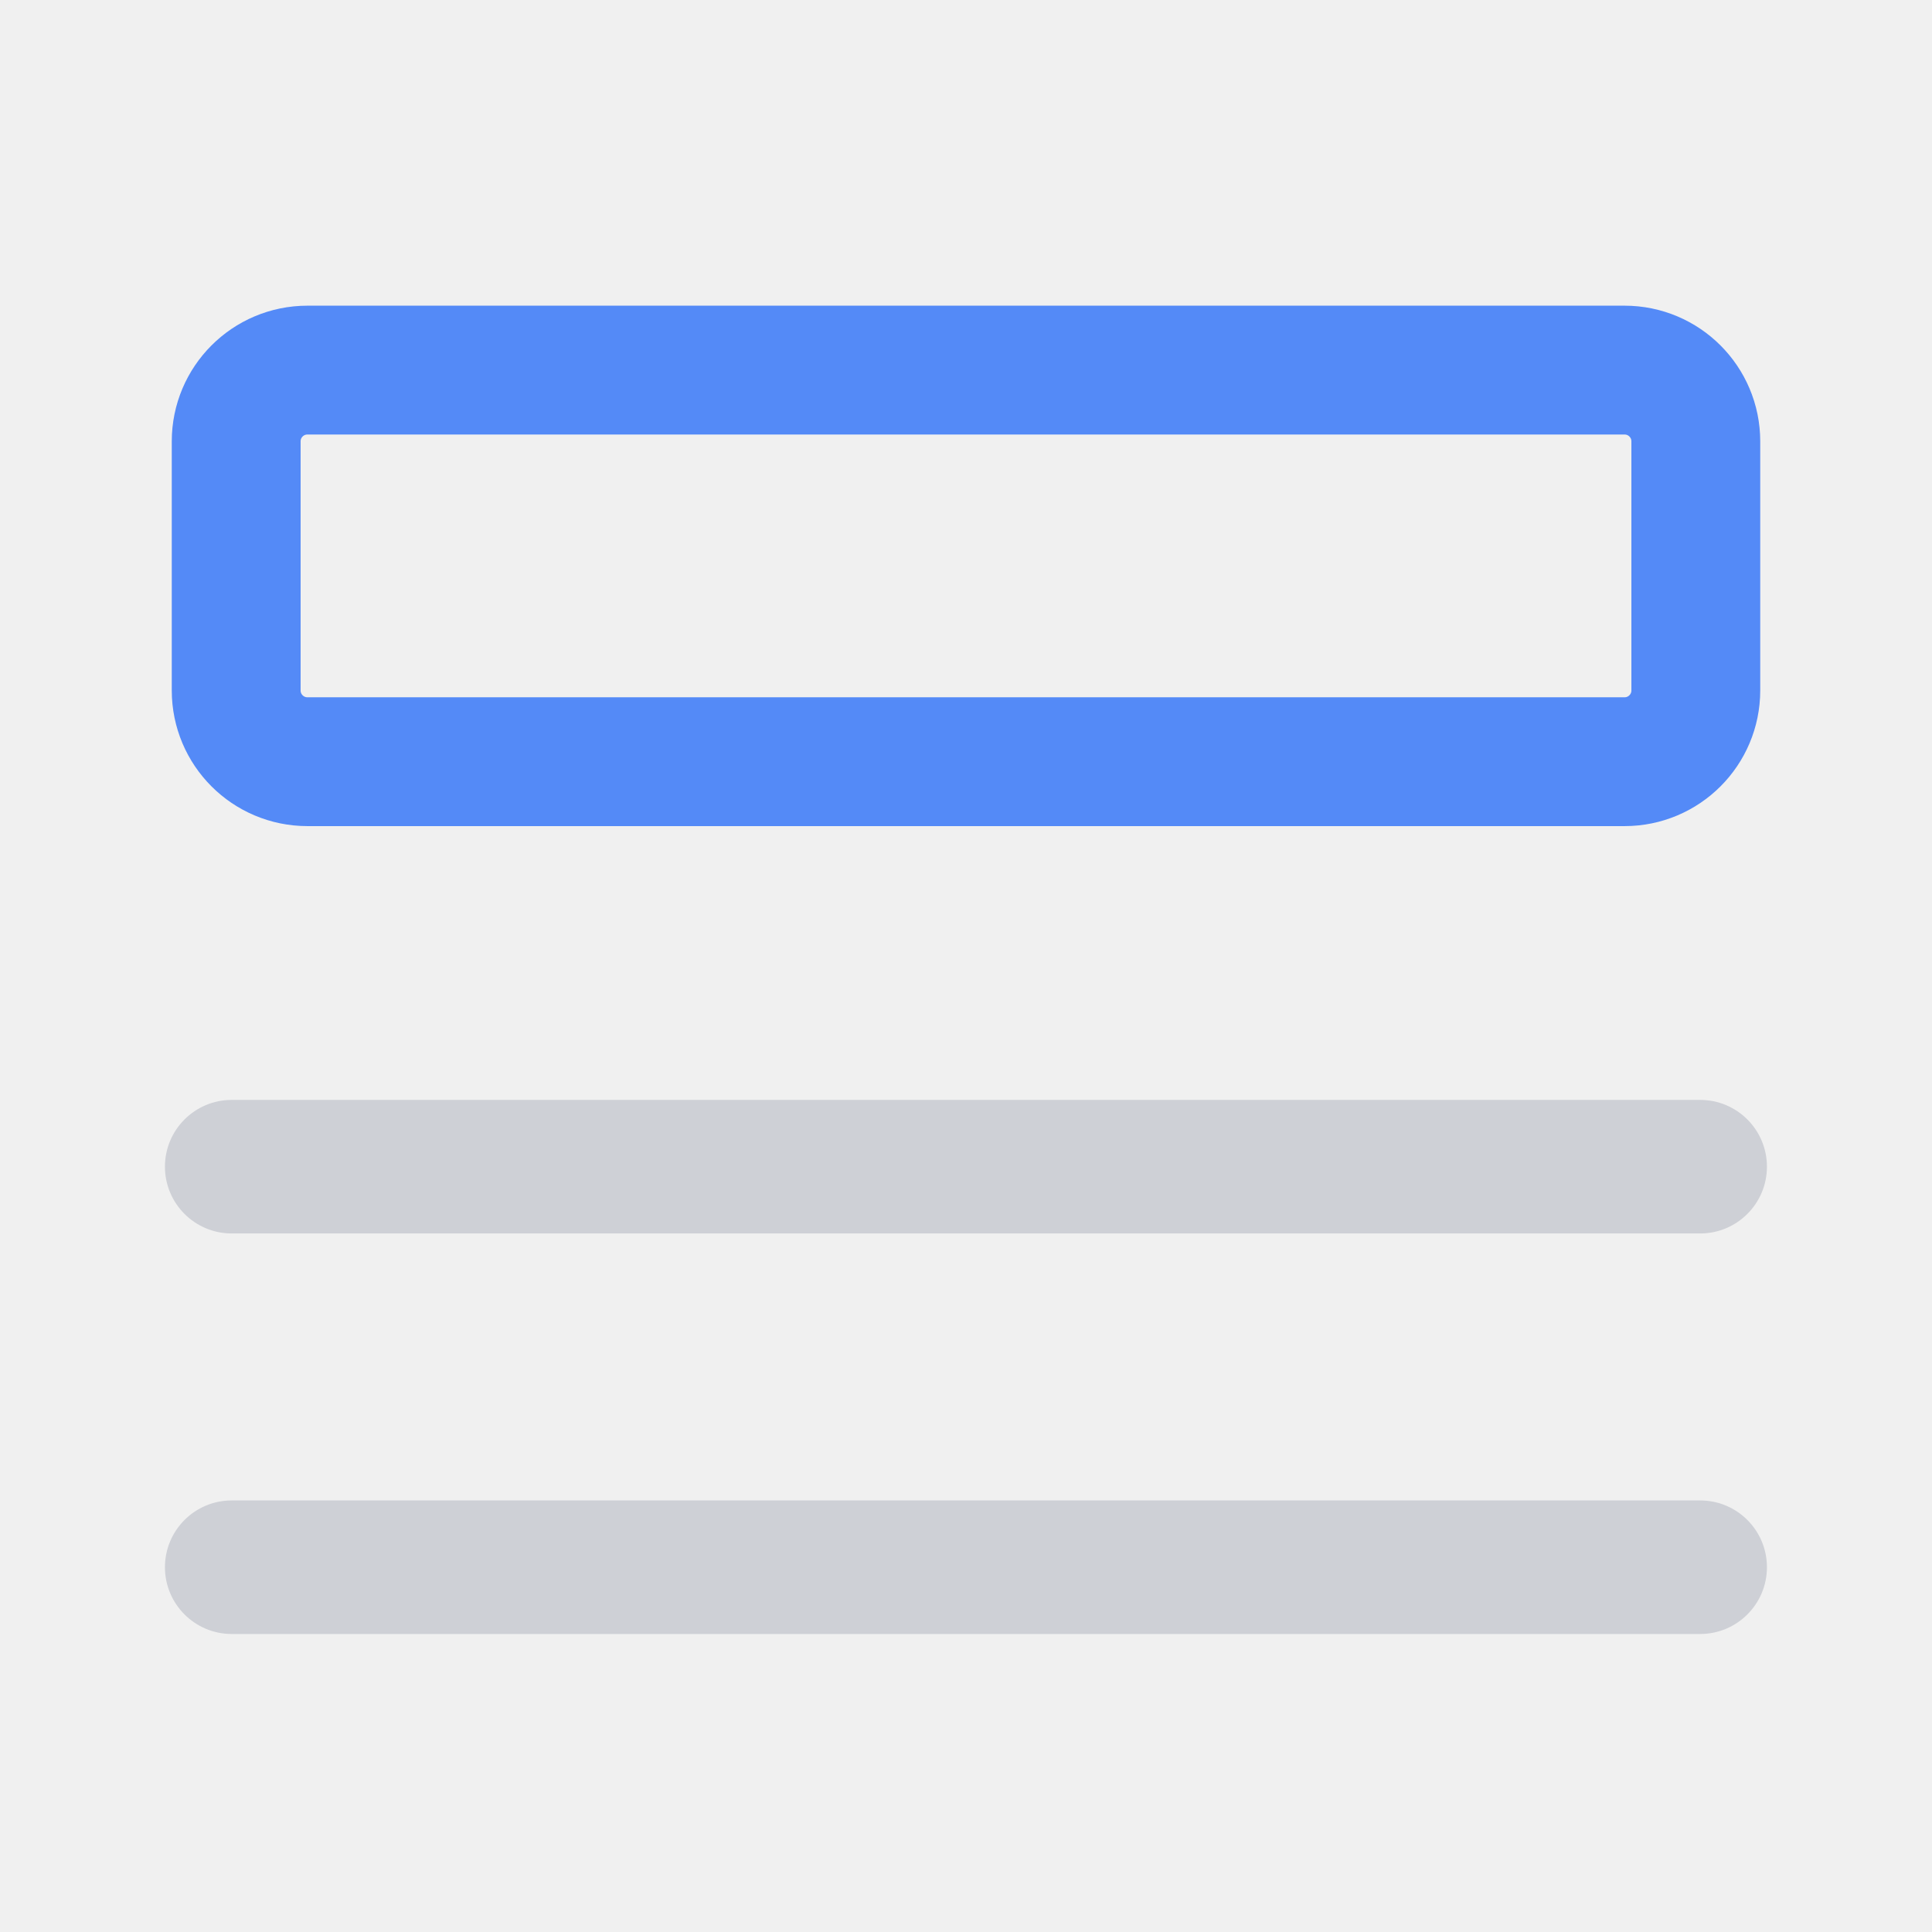
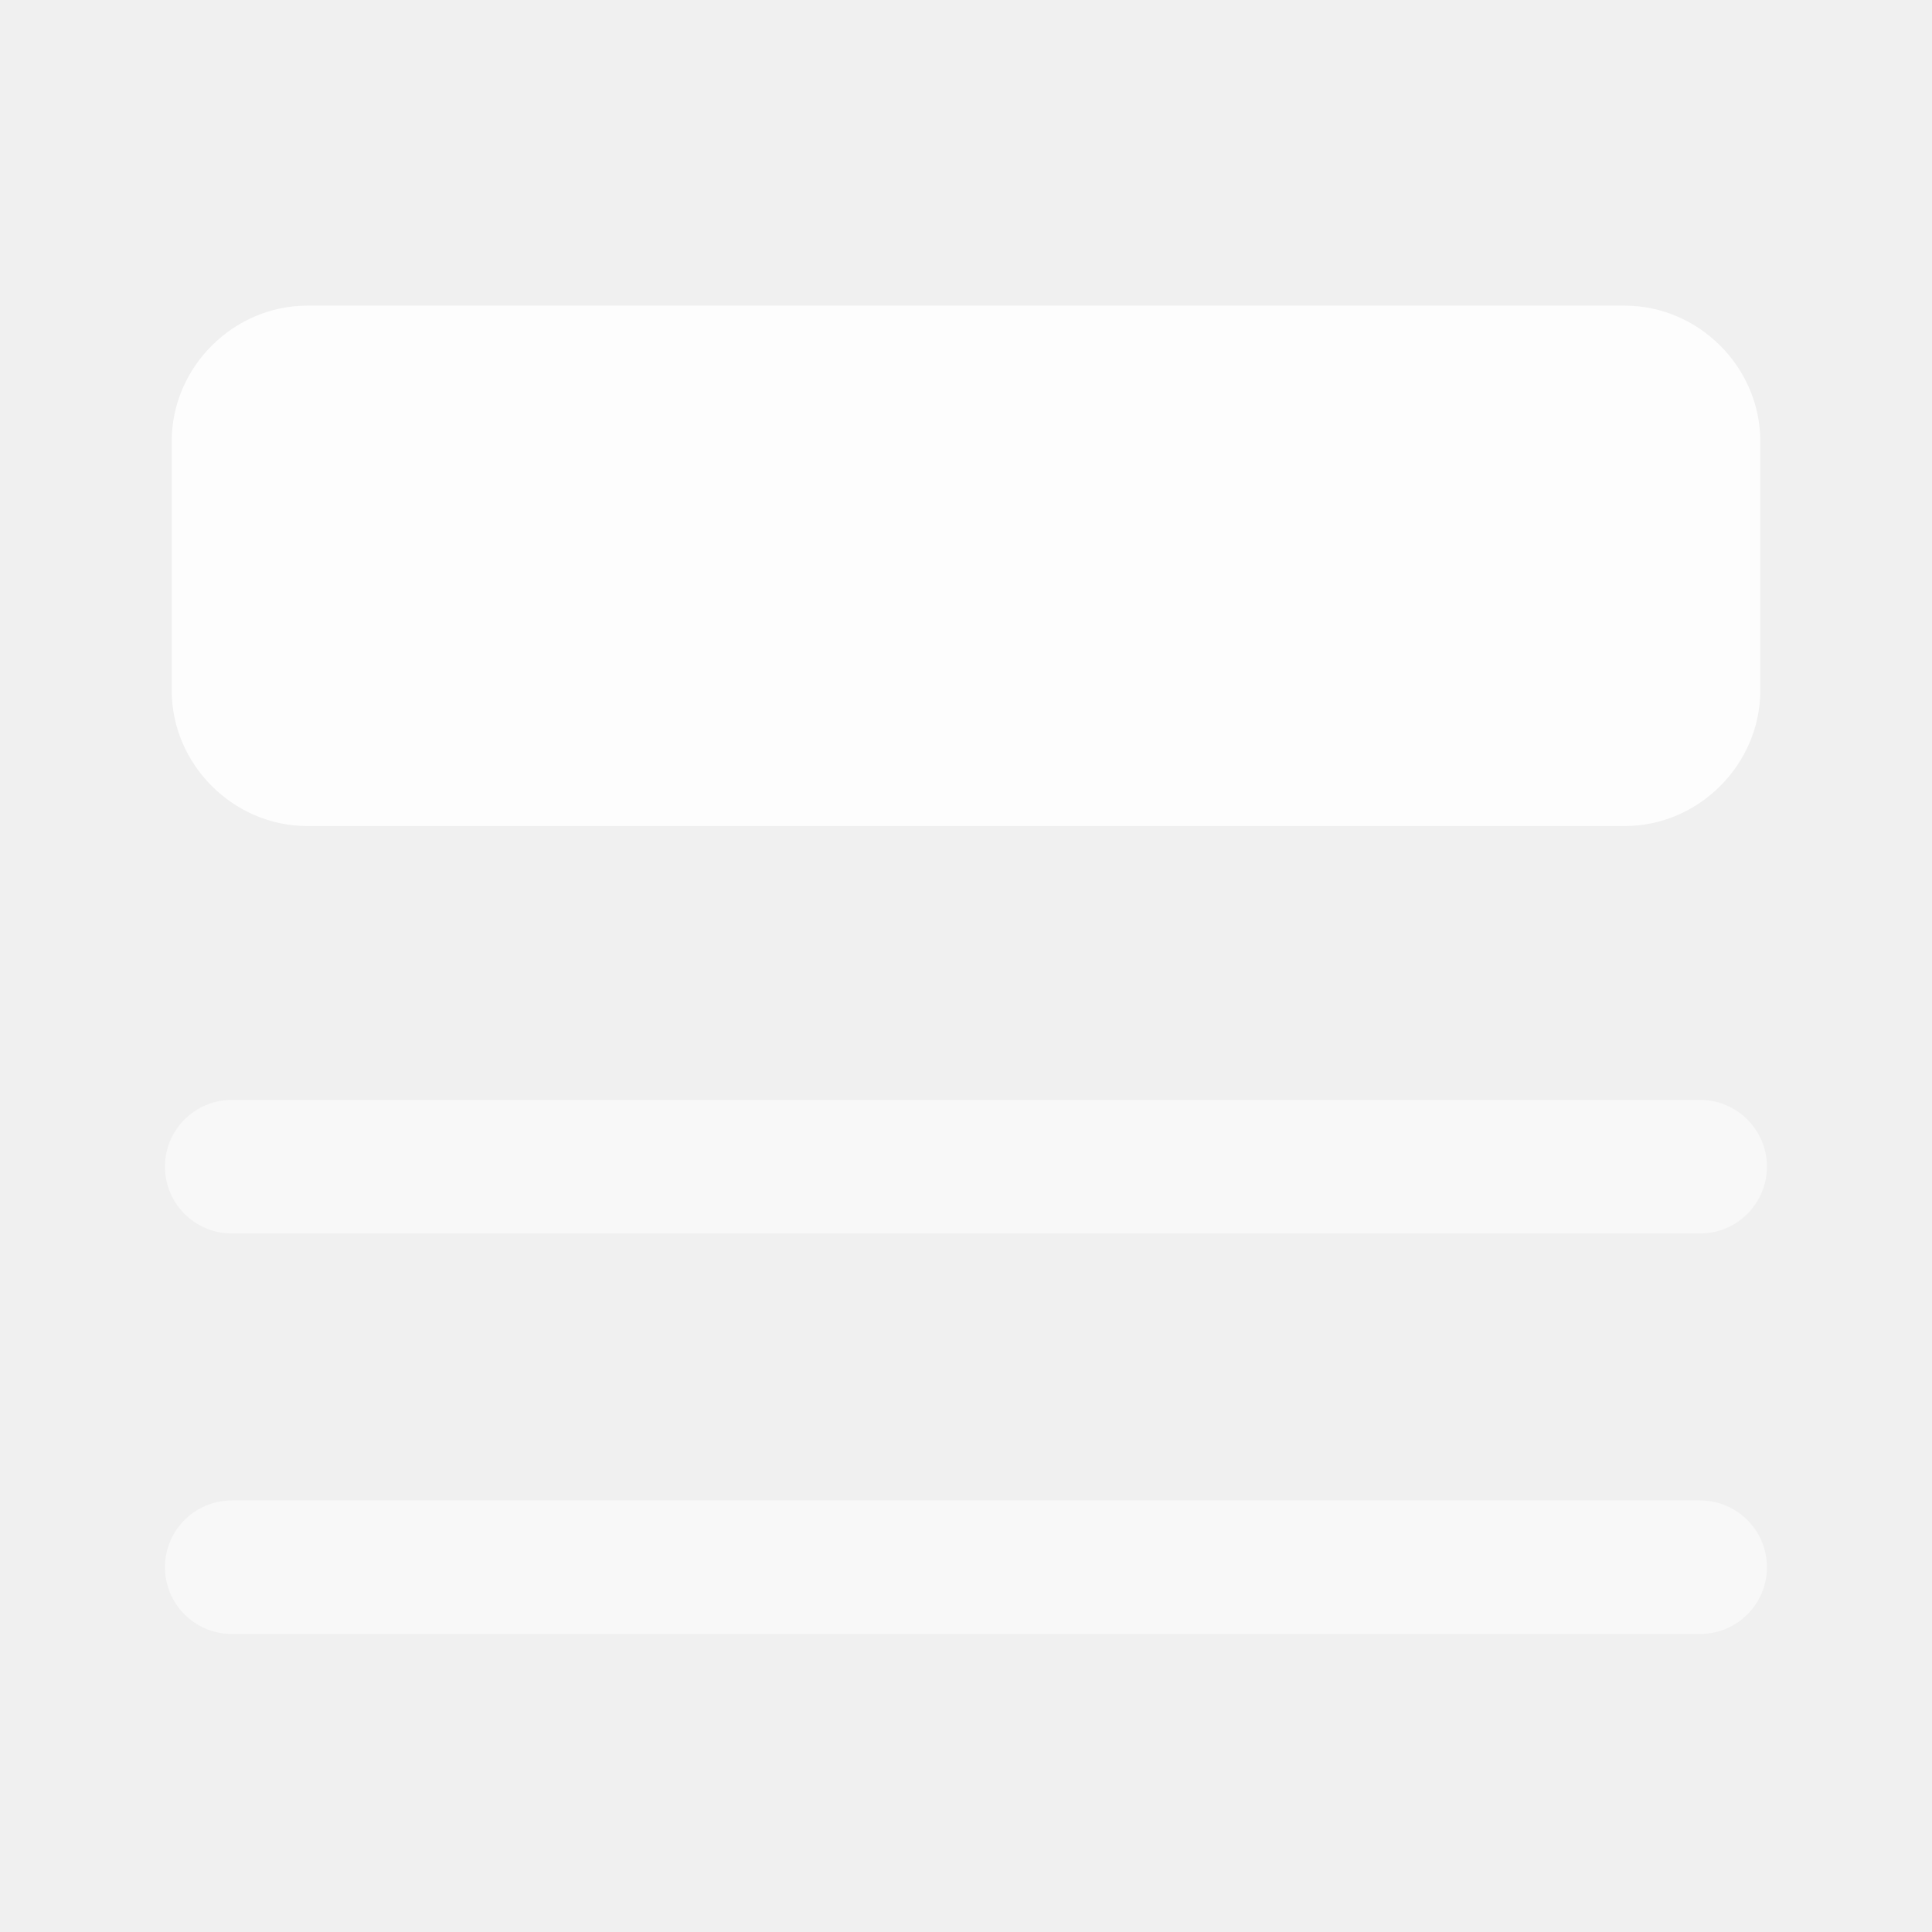
<svg xmlns="http://www.w3.org/2000/svg" width="16" height="16" fill="none" version="1.1" viewBox="0 0 16 16">
-   <rect x="1.366" y="9.109" width="13.267" height="1.106" rx=".553" fill="#ced0d6" stroke-width="1.106" />
-   <rect x="1.956" y="3.065" width="12.088" height="3.243" rx=".59" stroke="#548af7" stroke-width="1.067" />
-   <rect x="1.366" y="12.426" width="13.267" height="1.106" rx=".553" fill="#ced0d6" stroke-width="1.106" />
+   <g fill="#fff">
+     <rect x="1.366" y="9.109" width="13.267" height="1.106" rx=".553" fill="#fff" opacity=".5" stroke-width="1.106" />
+     <path d="m2.545 2.531c-0.613 0-1.123 0.51-1.123 1.123v2.064c0 0.613 0.51 1.123 1.123 1.123h10.91c0.613 0 1.123-0.51 1.123-1.123v-2.064c0-0.613-0.51-1.123-1.123-1.123z" fill-opacity=".85" stop-color="#000000" />
+     <rect x="1.366" y="12.426" width="13.267" height="1.106" rx=".553" fill="#fff" opacity=".5" stroke-width="1.106" />
+   </g>
</svg>
